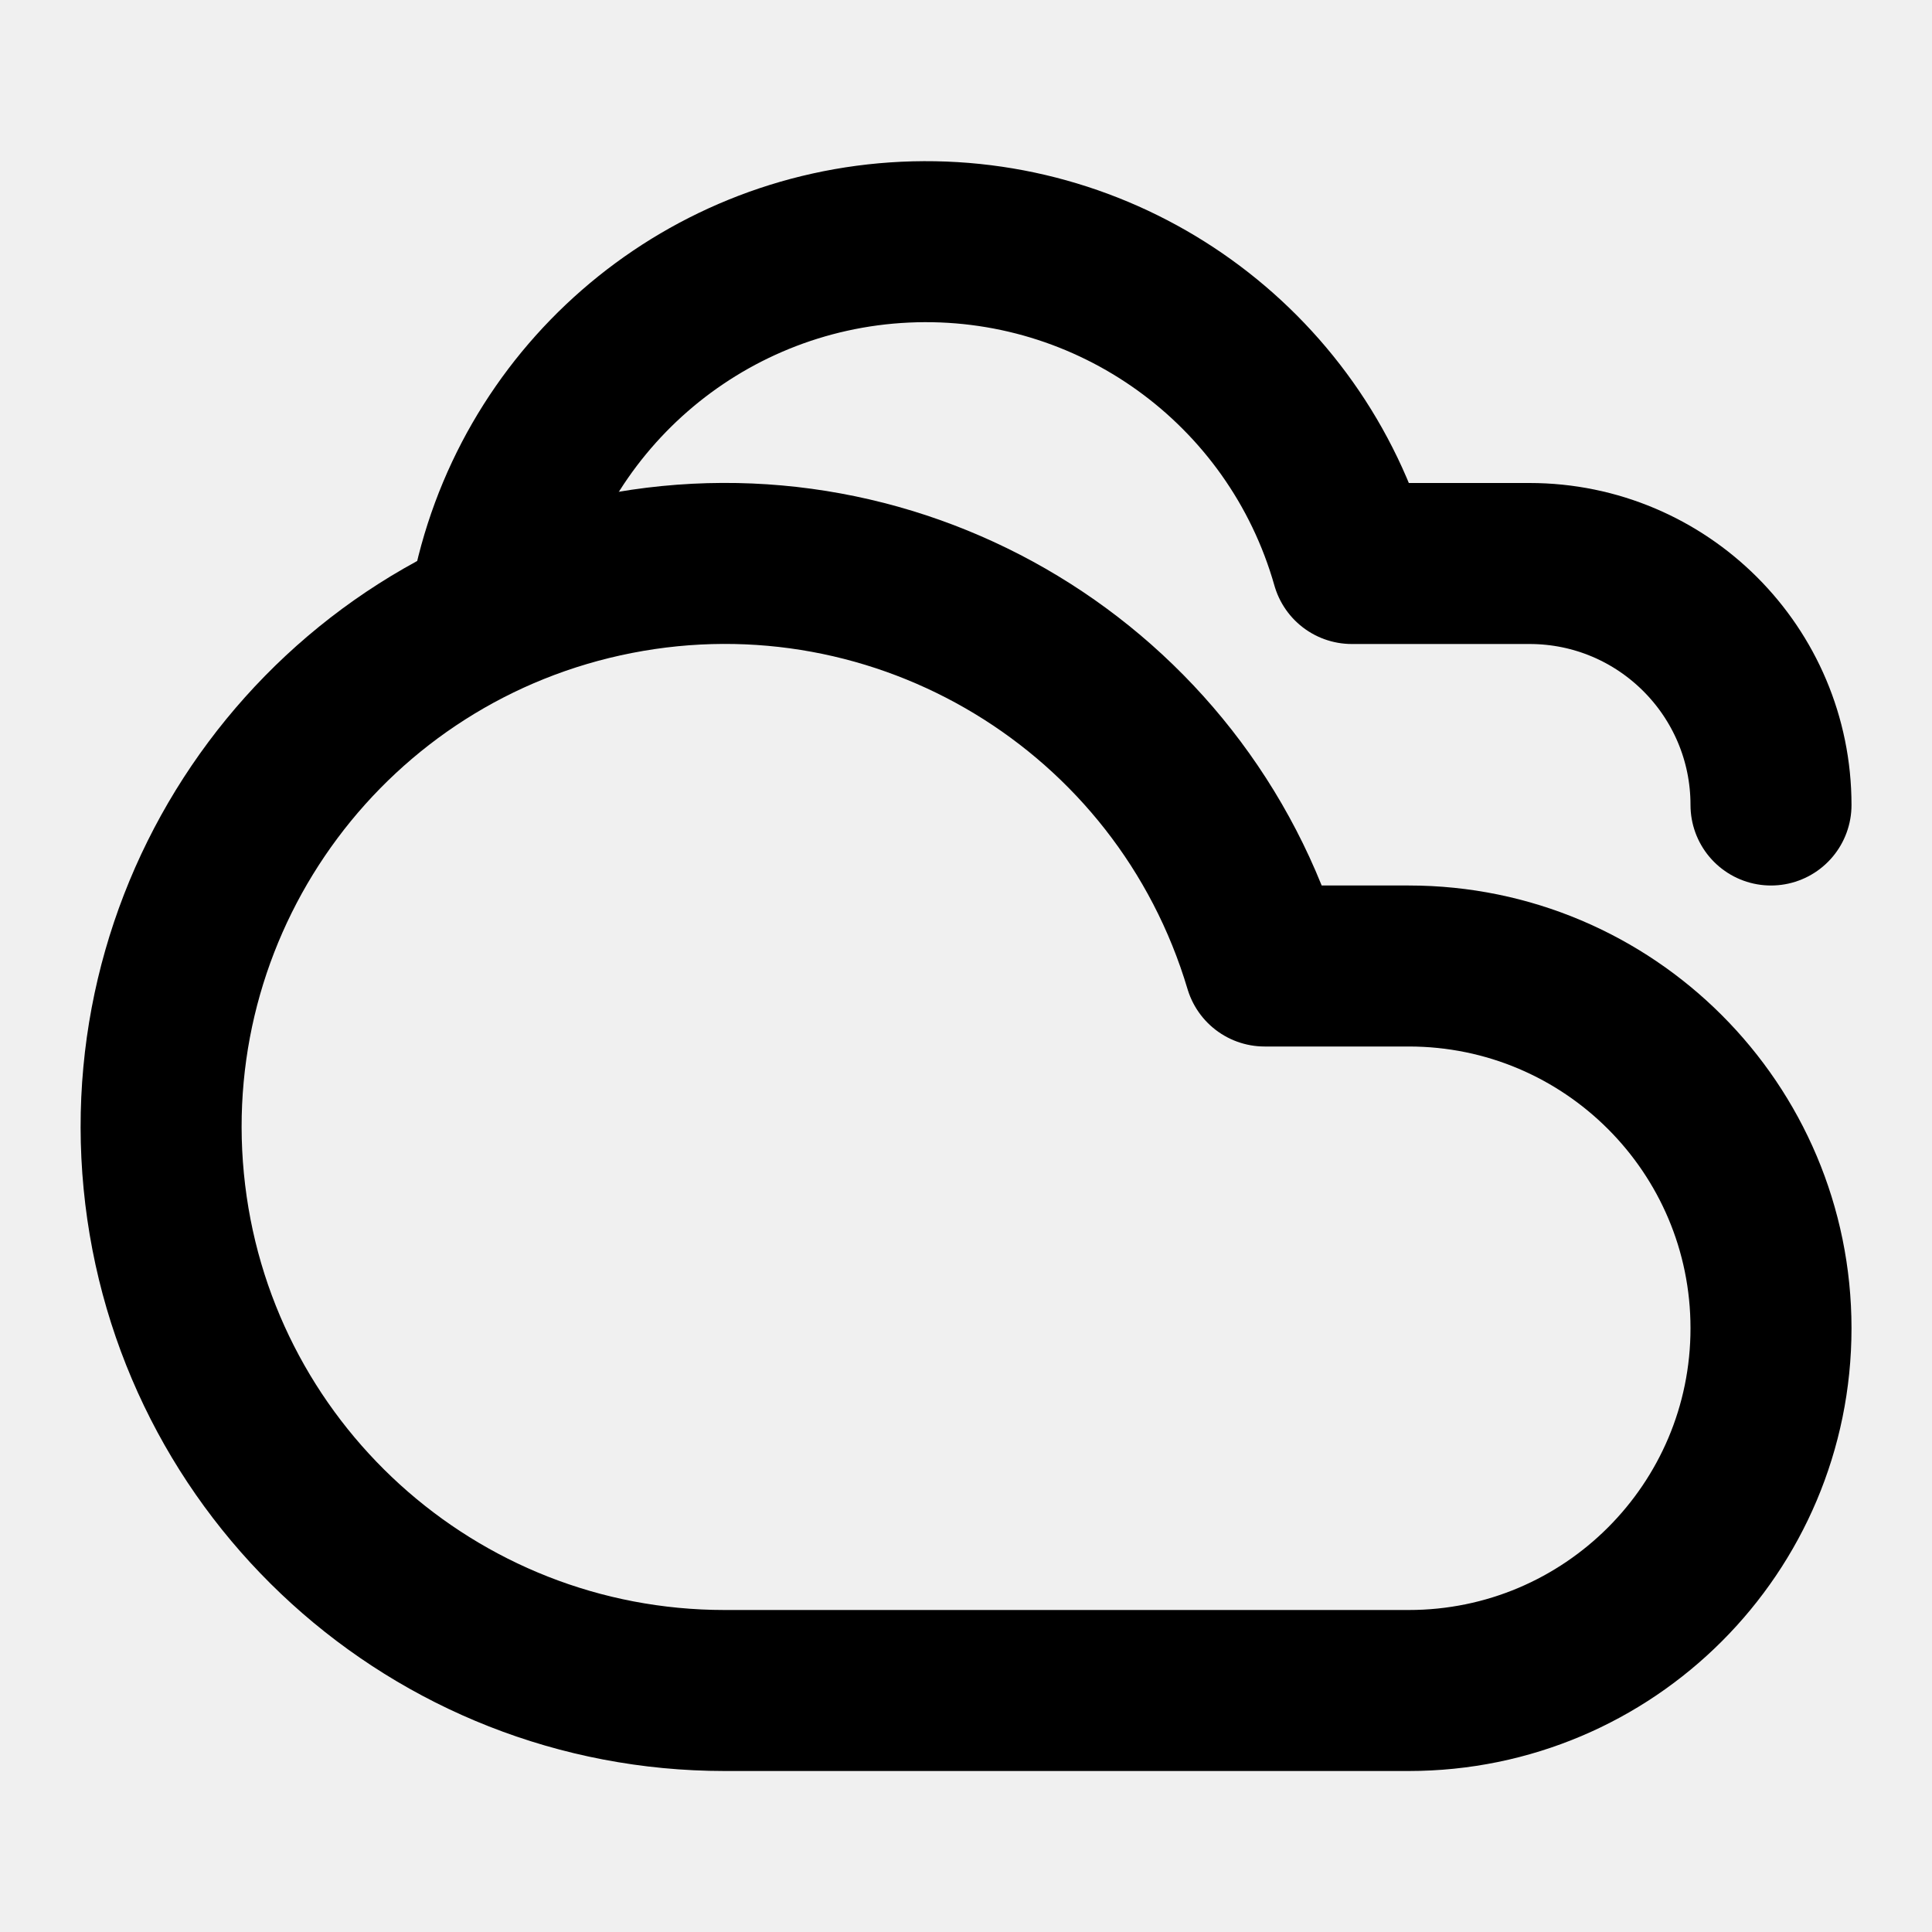
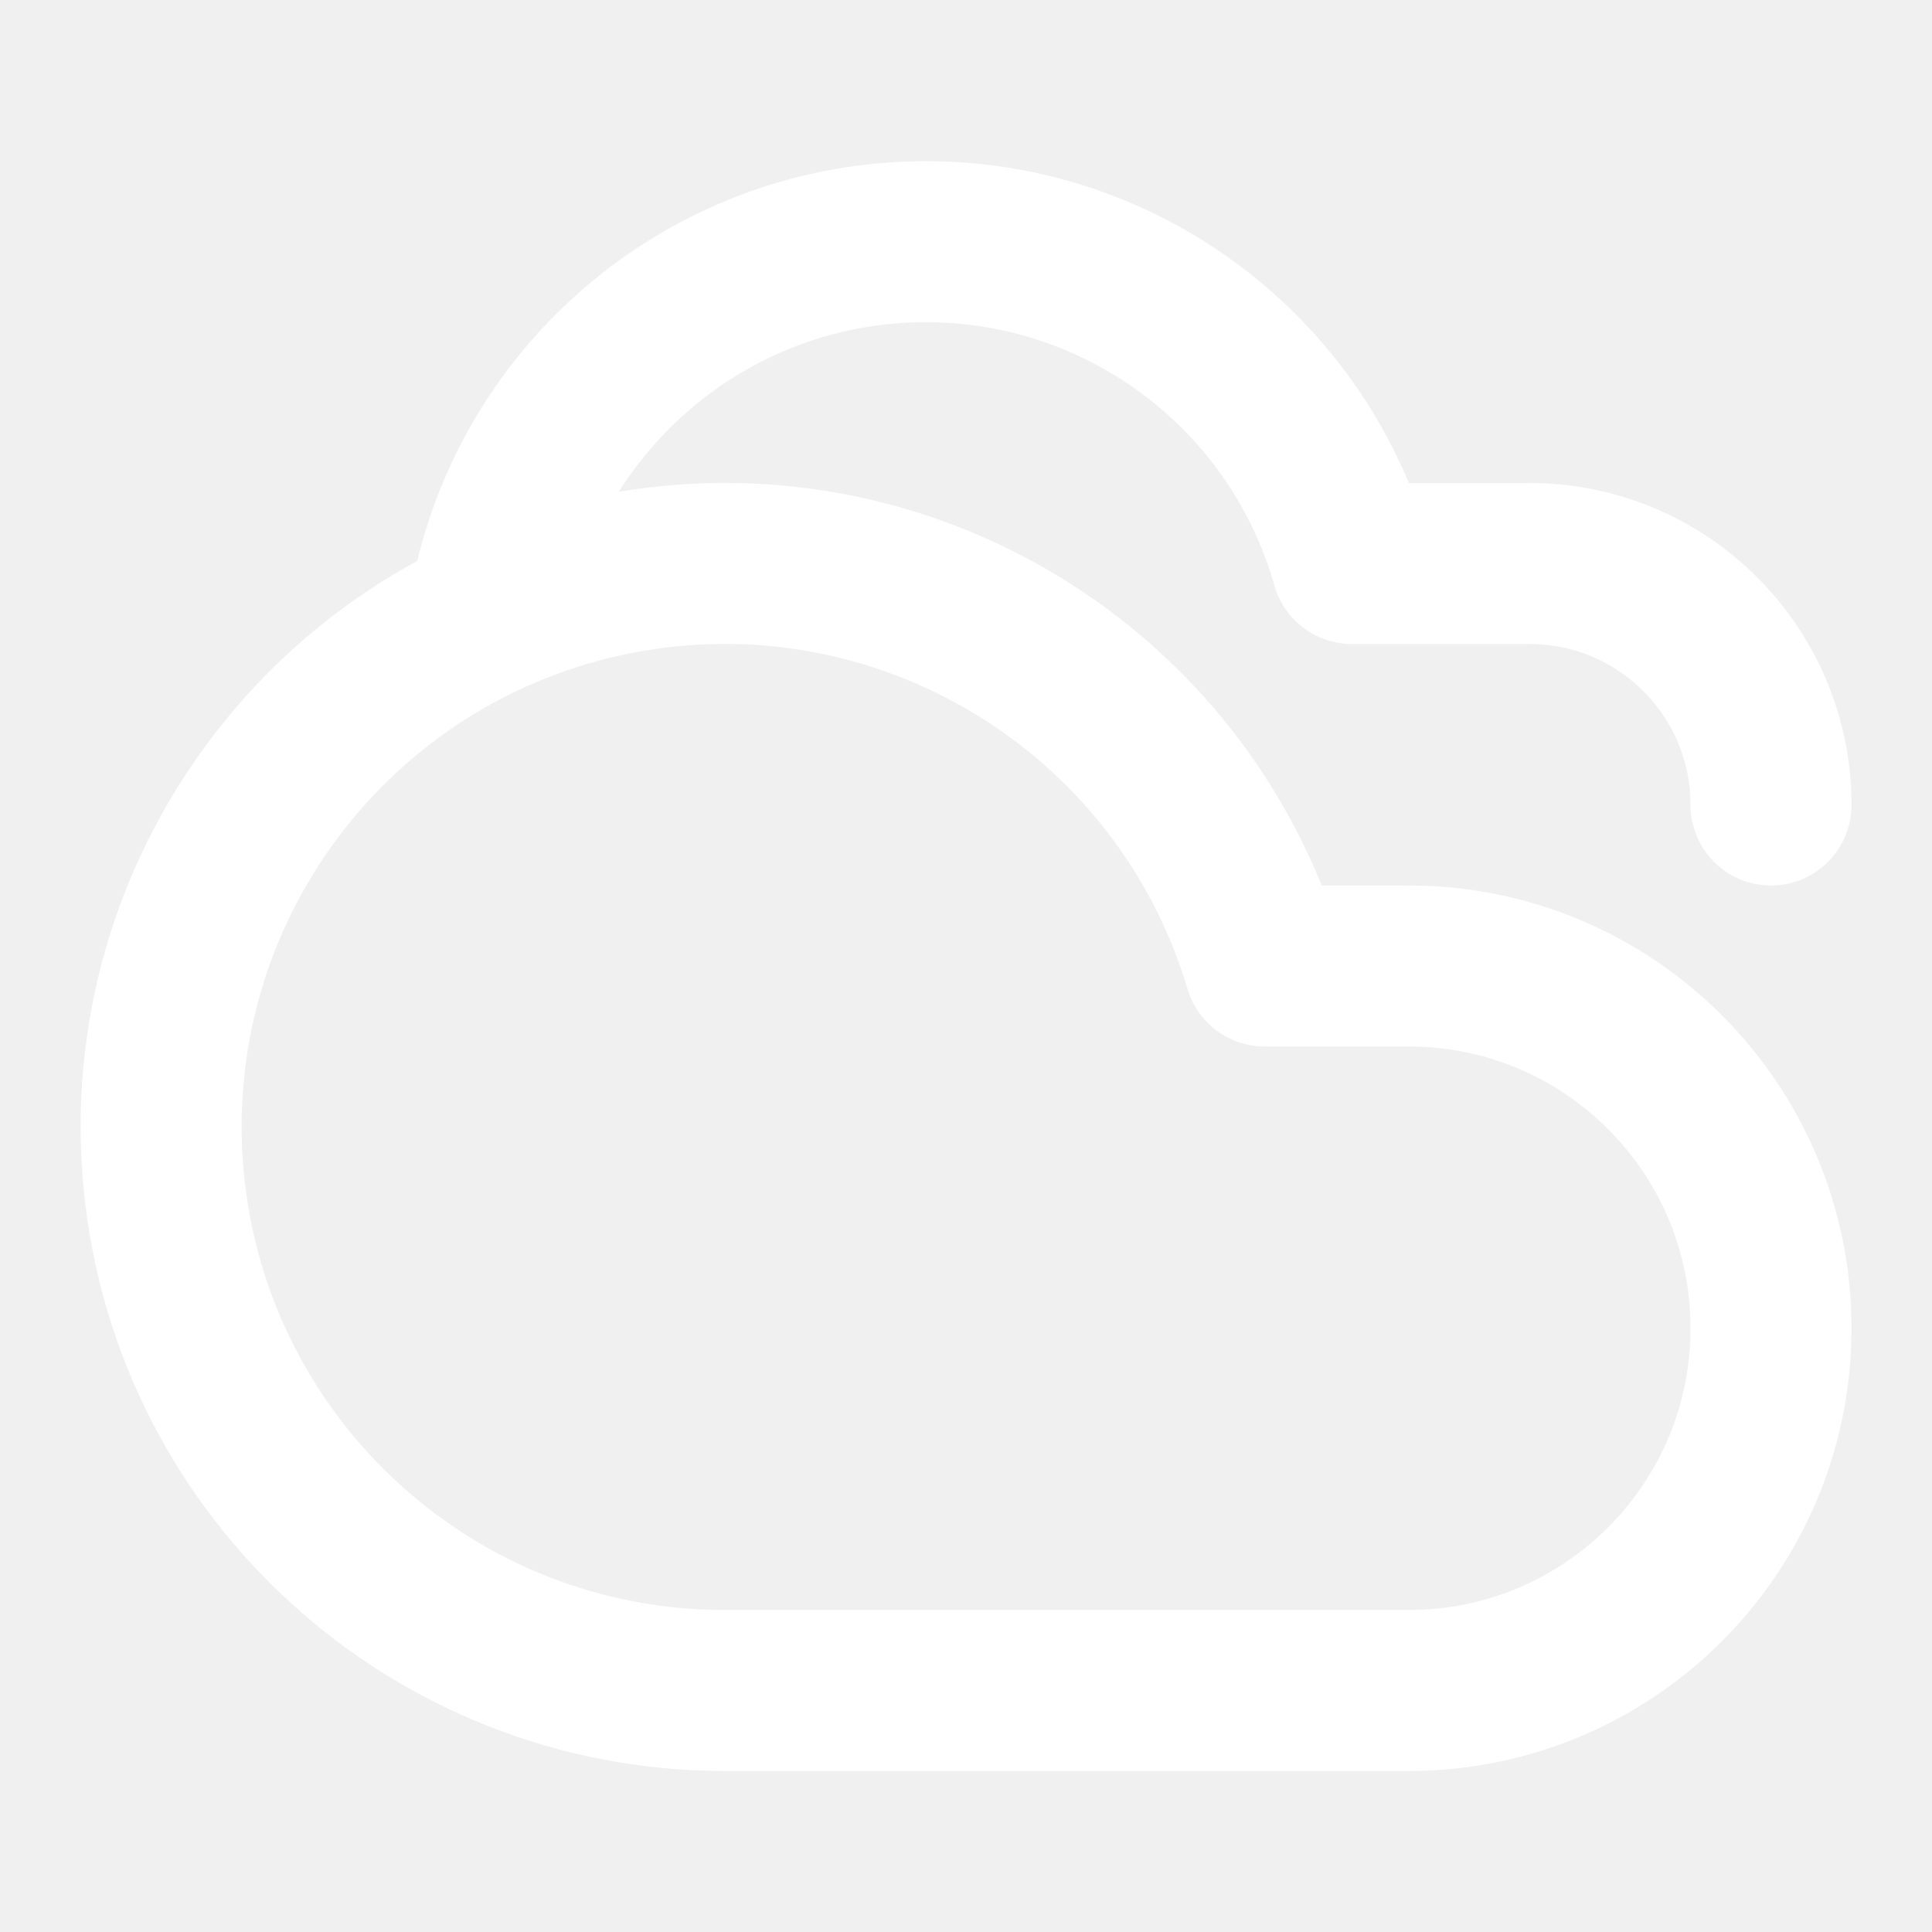
- <svg xmlns="http://www.w3.org/2000/svg" width="24" height="24" viewBox="0 0 24 24" fill="none" stroke="currentColor" stroke-width="2" stroke-linecap="round" stroke-linejoin="round" class="lucide lucide-cloudy">
+ <svg xmlns="http://www.w3.org/2000/svg" width="24" height="24" viewBox="0 0 24 24" fill="none" stroke="white" stroke-width="2" stroke-linecap="round" stroke-linejoin="round" class="lucide lucide-cloudy">
  <path d="M17.5 21H9a7 7 0 1 1 6.71-9h1.79a4.5 4.5 0 1 1 0 9Z" />
  <path d="M22 10a3 3 0 0 0-3-3h-2.207a5.502 5.502 0 0 0-10.702.5" />
</svg>
